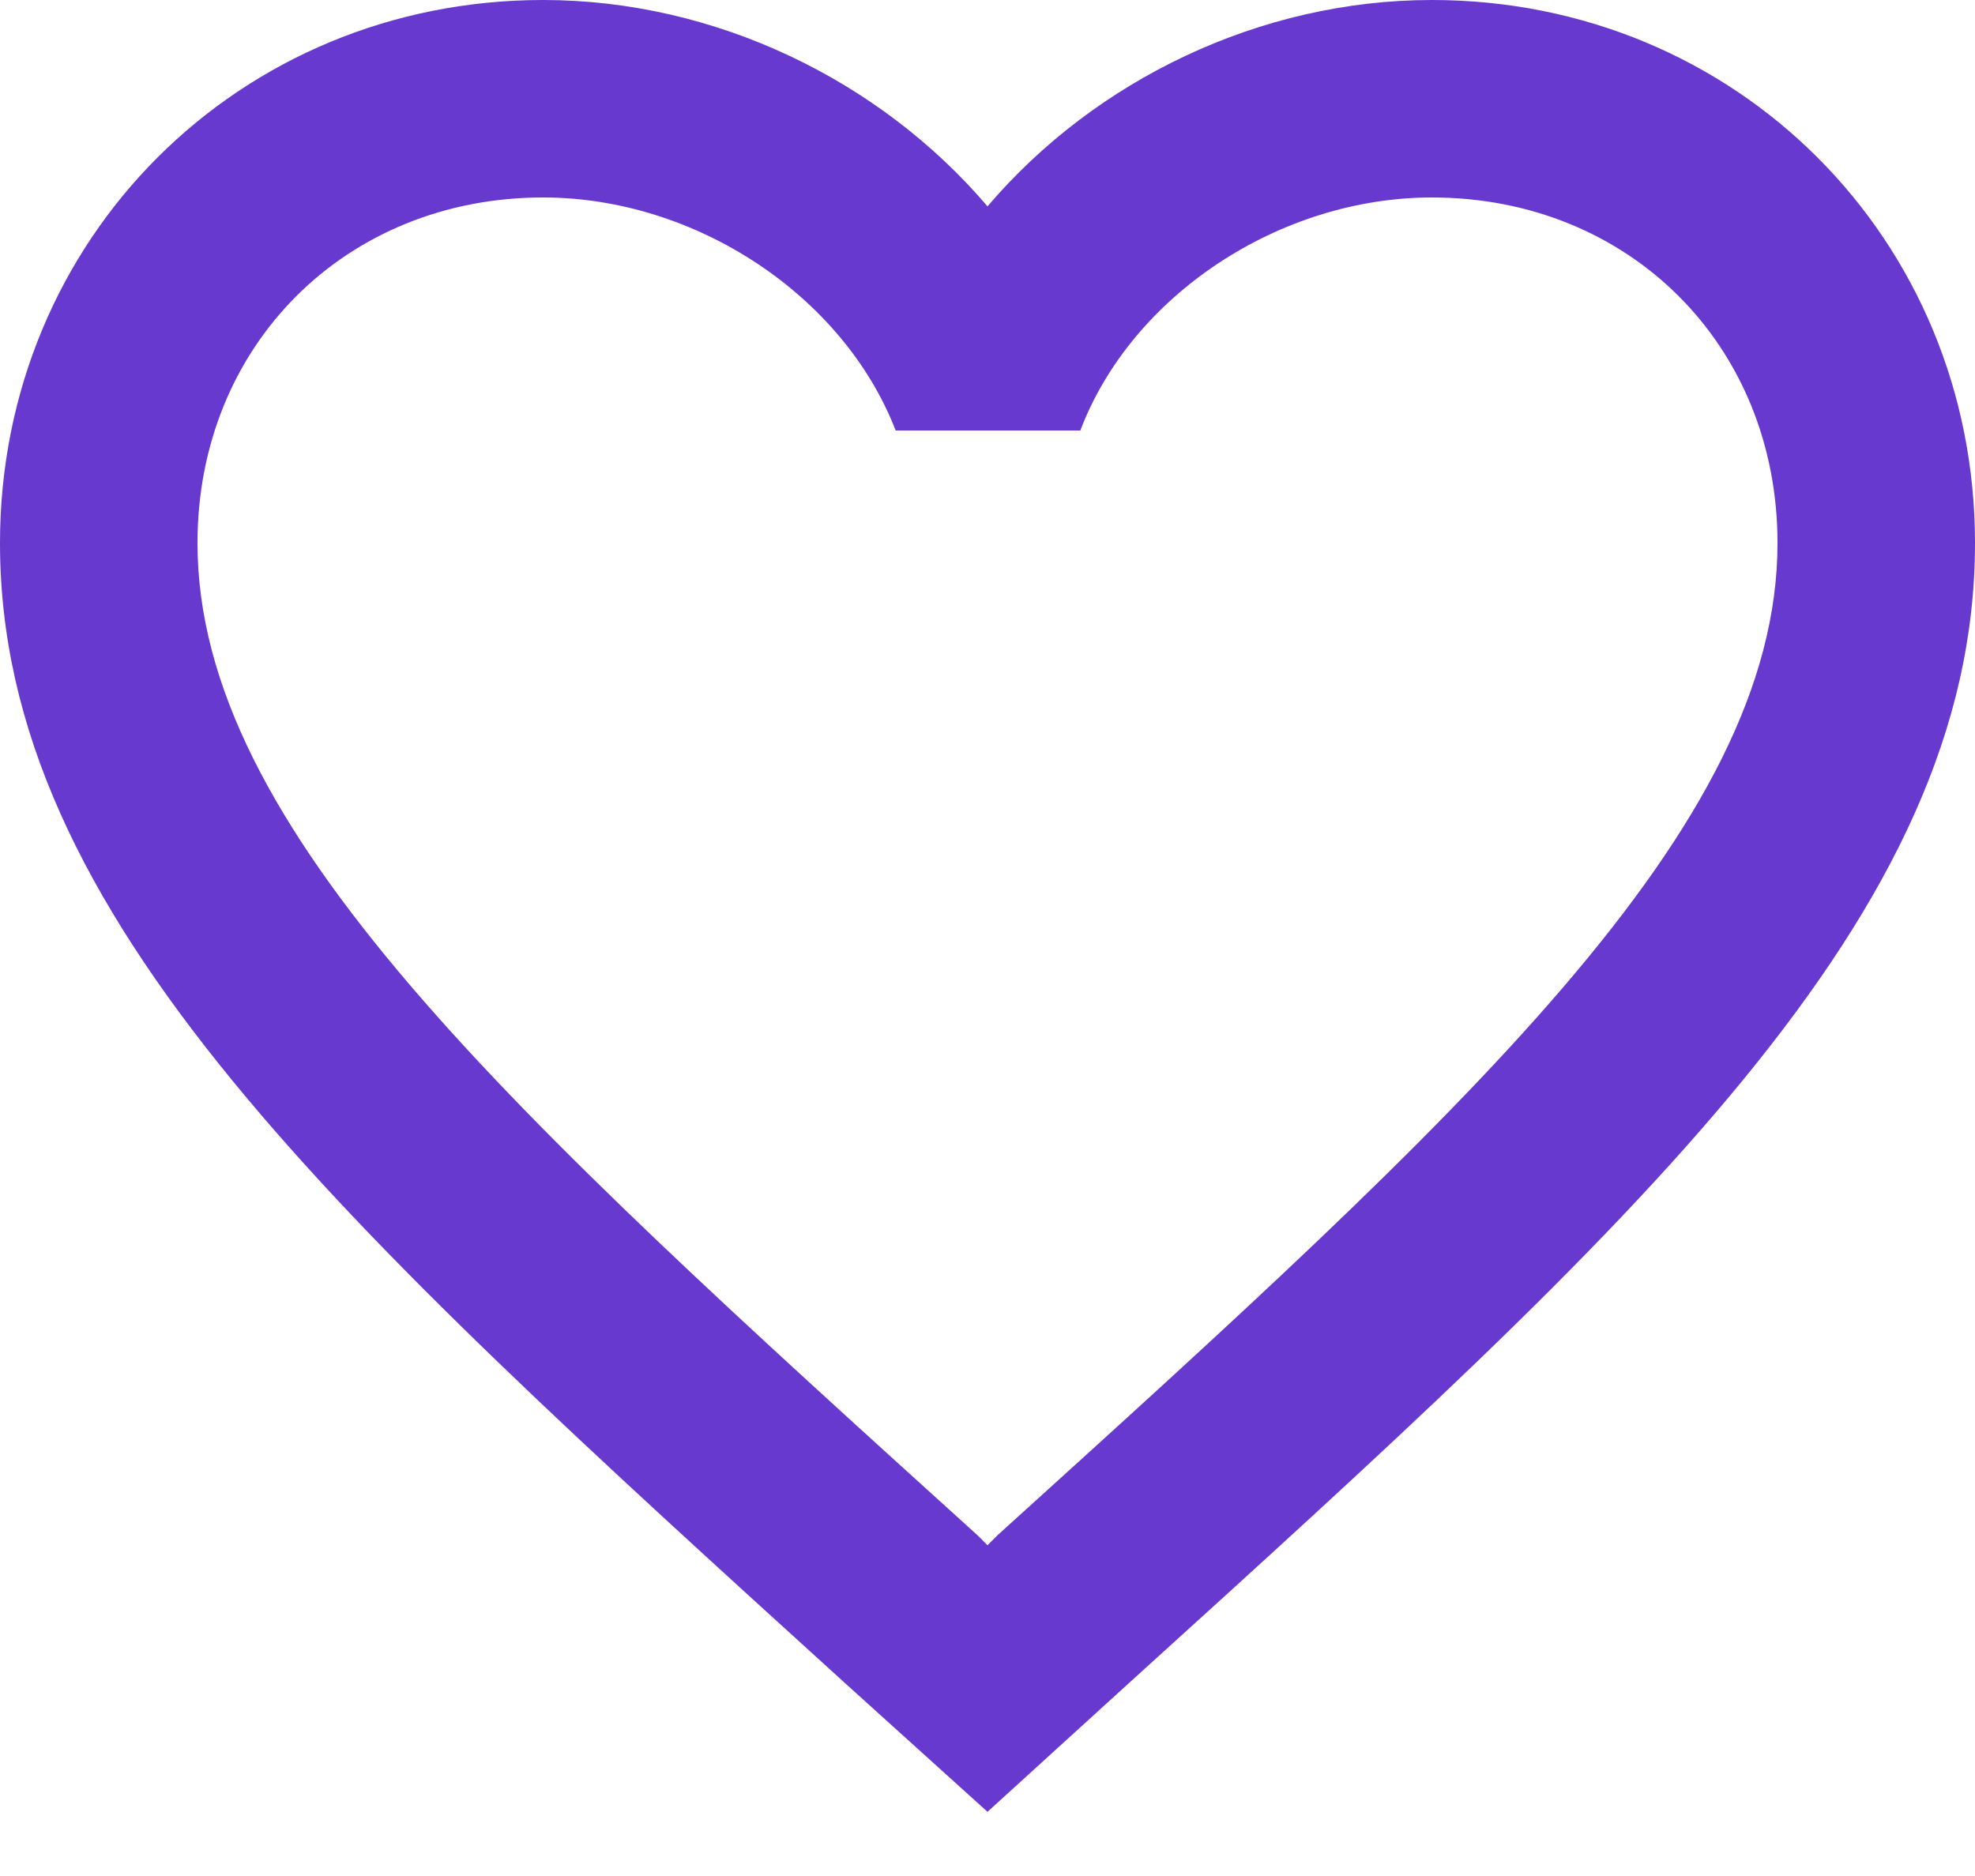
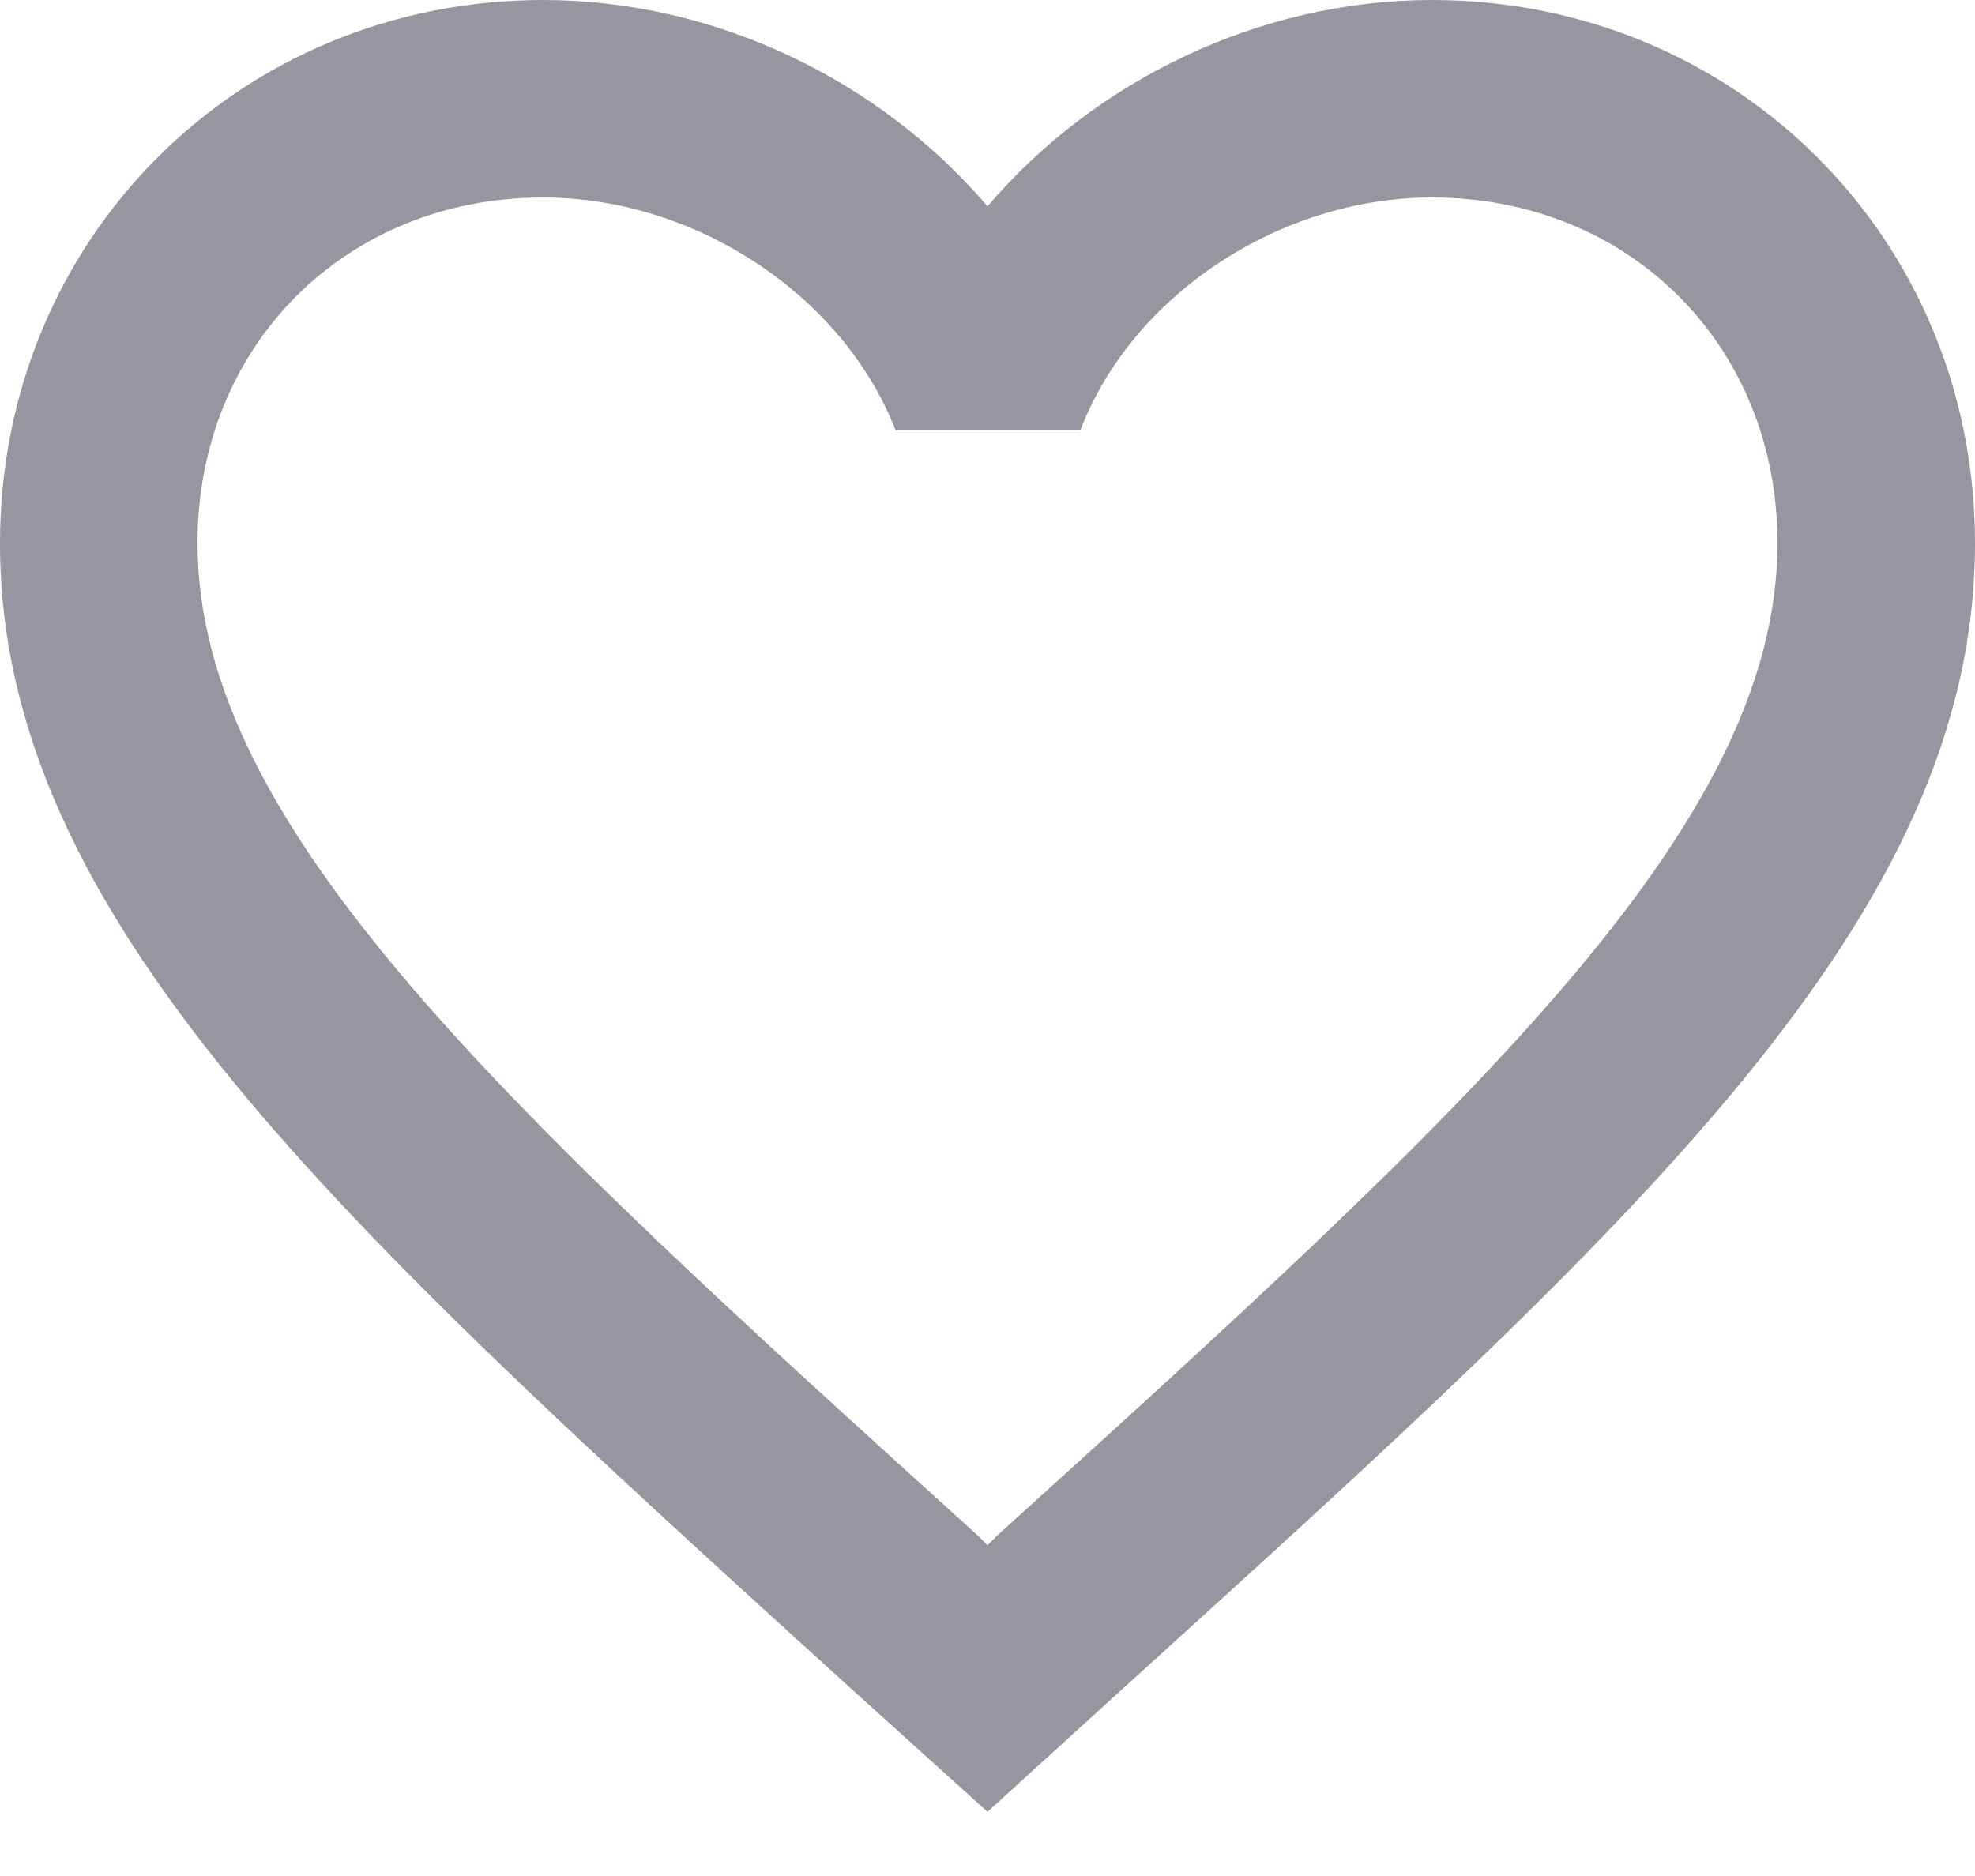
<svg xmlns="http://www.w3.org/2000/svg" width="20" height="19" viewBox="0 0 20 19" fill="none">
-   <path d="M14.5 0C12.76 0 11.09 0.81 10 2.09C8.91 0.81 7.24 0 5.5 0C2.42 0 0 2.42 0 5.5C0 9.28 3.4 12.36 8.55 17.04L10 18.35L11.45 17.03C16.6 12.36 20 9.28 20 5.5C20 2.42 17.58 0 14.5 0ZM10.1 15.55L10 15.65L9.9 15.55C5.14 11.24 2 8.39 2 5.5C2 3.5 3.5 2 5.5 2C7.04 2 8.54 2.99 9.07 4.36H10.94C11.46 2.99 12.96 2 14.5 2C16.5 2 18 3.5 18 5.5C18 8.39 14.86 11.24 10.1 15.55Z" fill="#6839CF" />
+   <path d="M14.5 0C12.76 0 11.09 0.81 10 2.09C8.91 0.81 7.24 0 5.5 0C2.42 0 0 2.42 0 5.5C0 9.28 3.4 12.36 8.55 17.04L10 18.35L11.45 17.03C16.6 12.36 20 9.28 20 5.5C20 2.42 17.58 0 14.5 0ZM10.1 15.55L10 15.65L9.9 15.55C5.14 11.24 2 8.39 2 5.5C2 3.5 3.5 2 5.5 2C7.04 2 8.54 2.99 9.07 4.36H10.94C11.46 2.99 12.96 2 14.5 2C16.5 2 18 3.5 18 5.5C18 8.39 14.86 11.24 10.1 15.55Z" fill="#9696A0" />
</svg>
